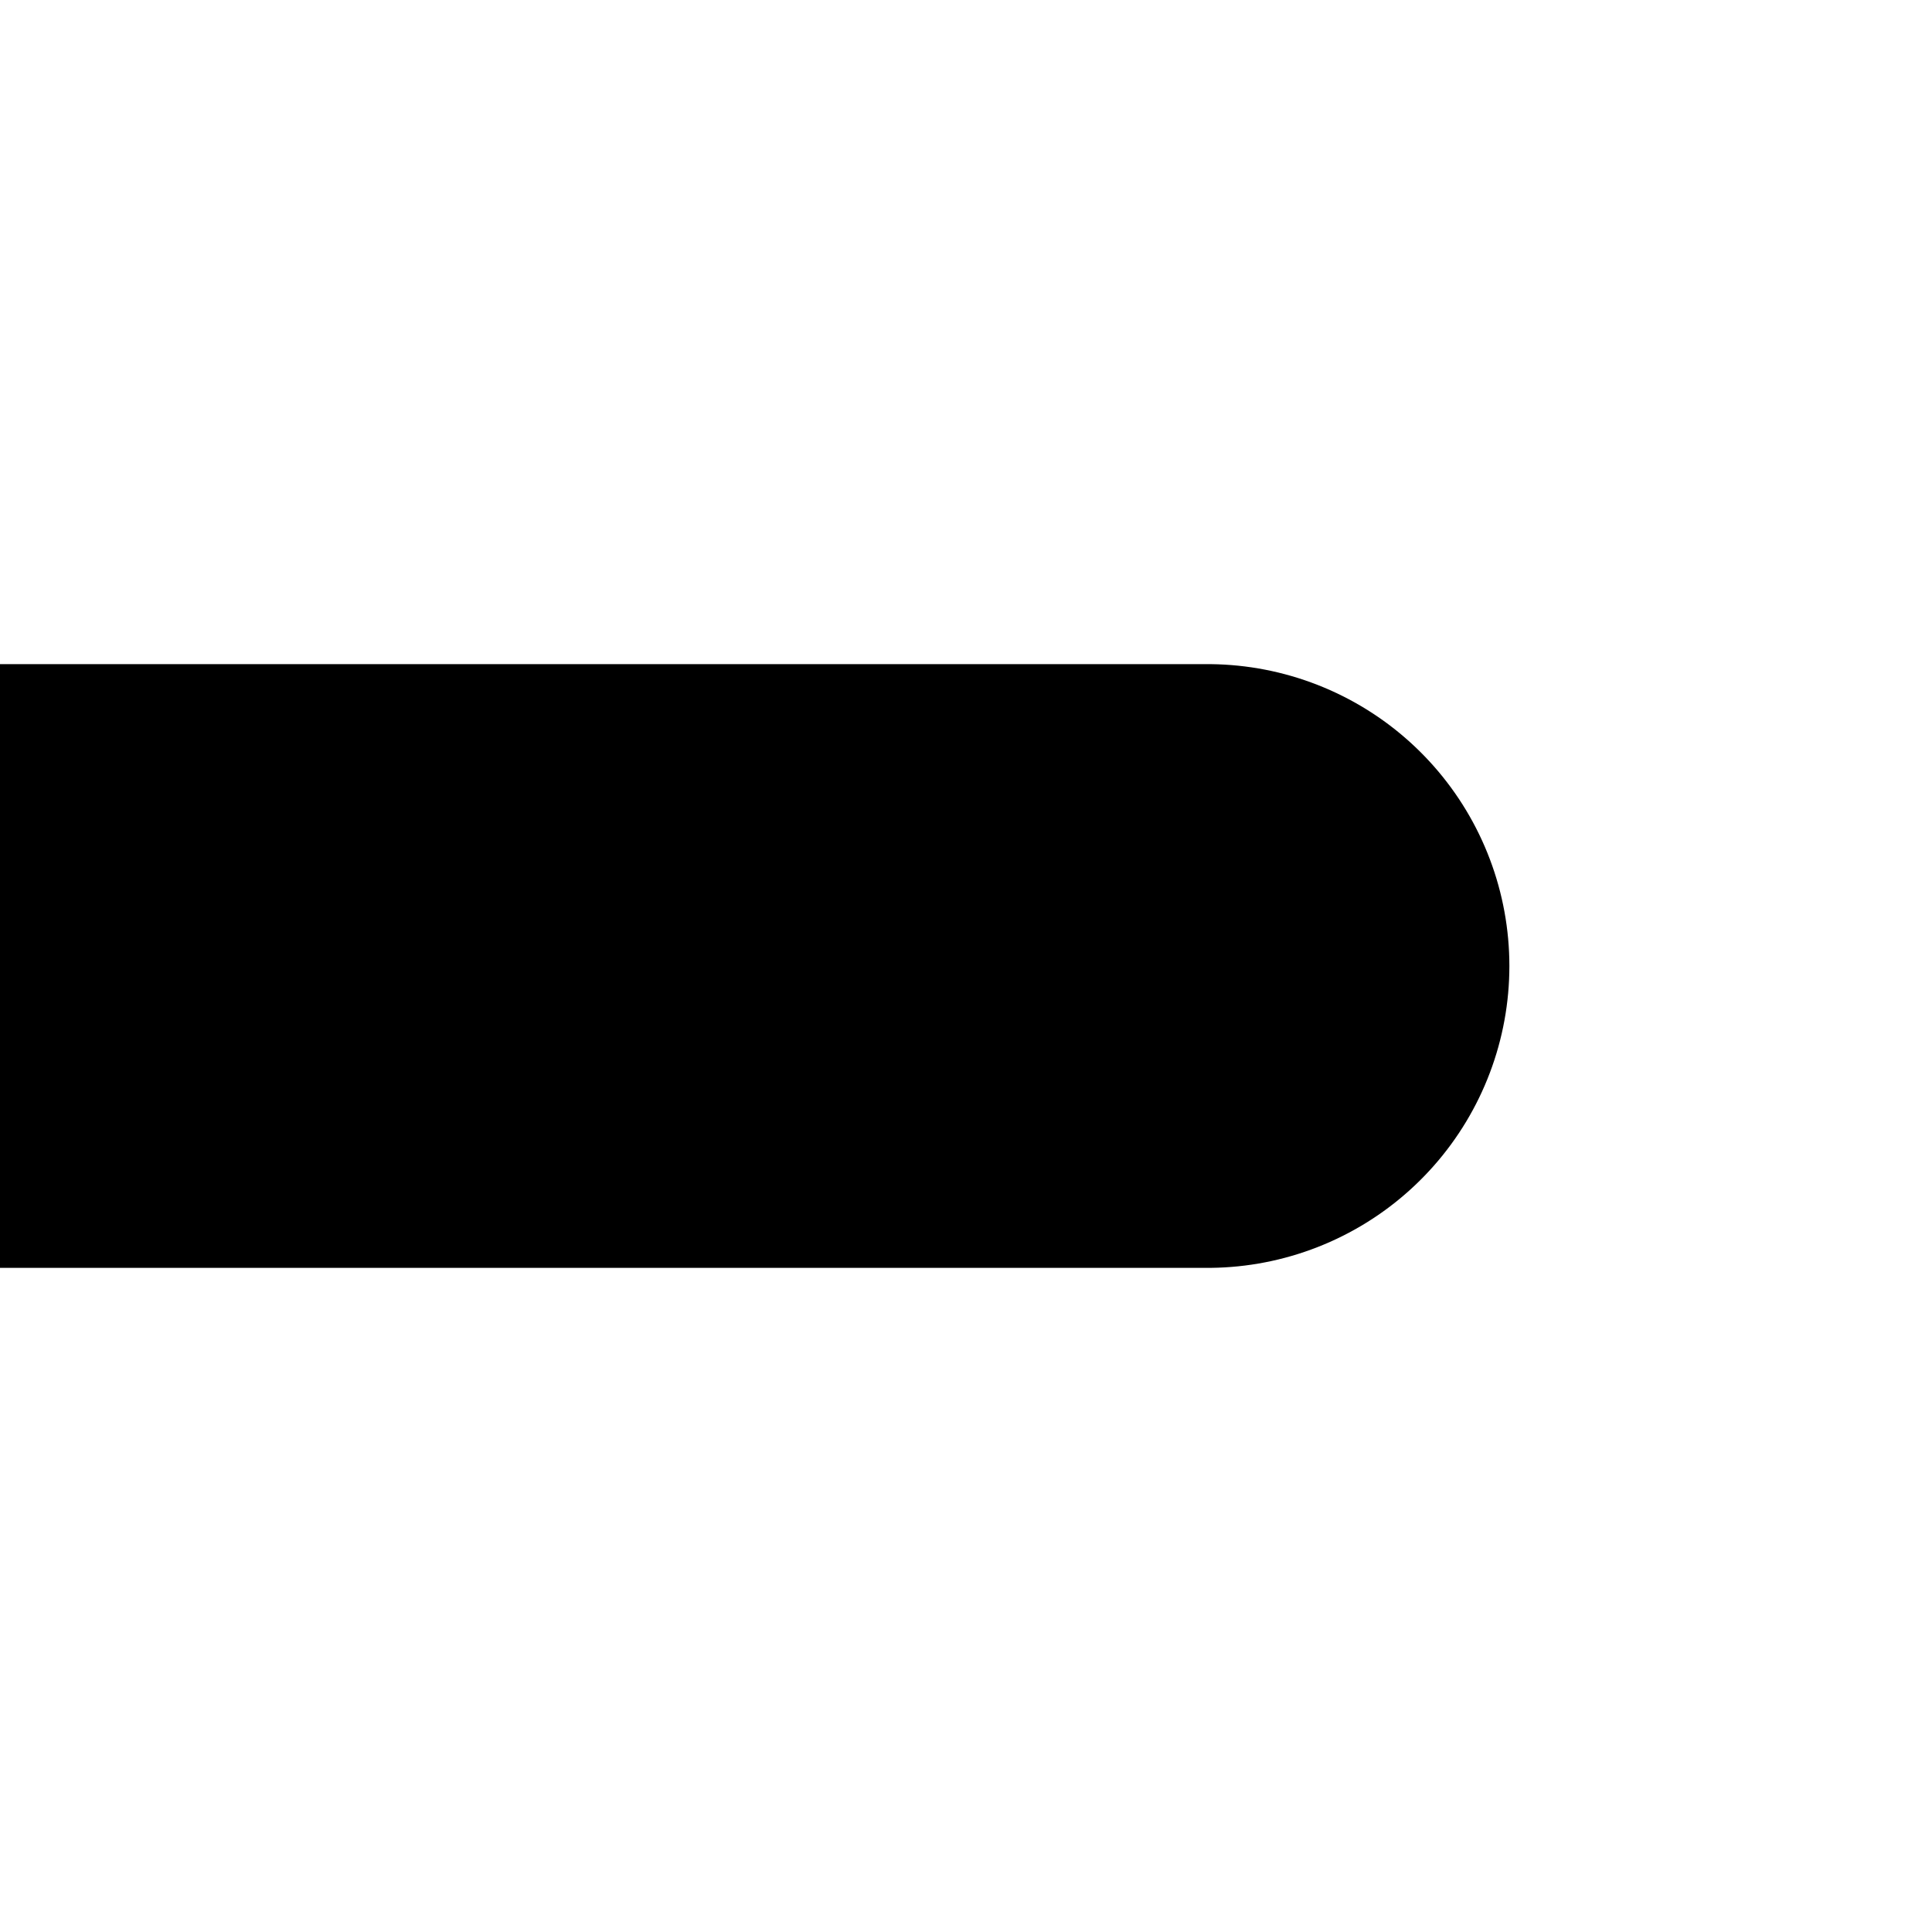
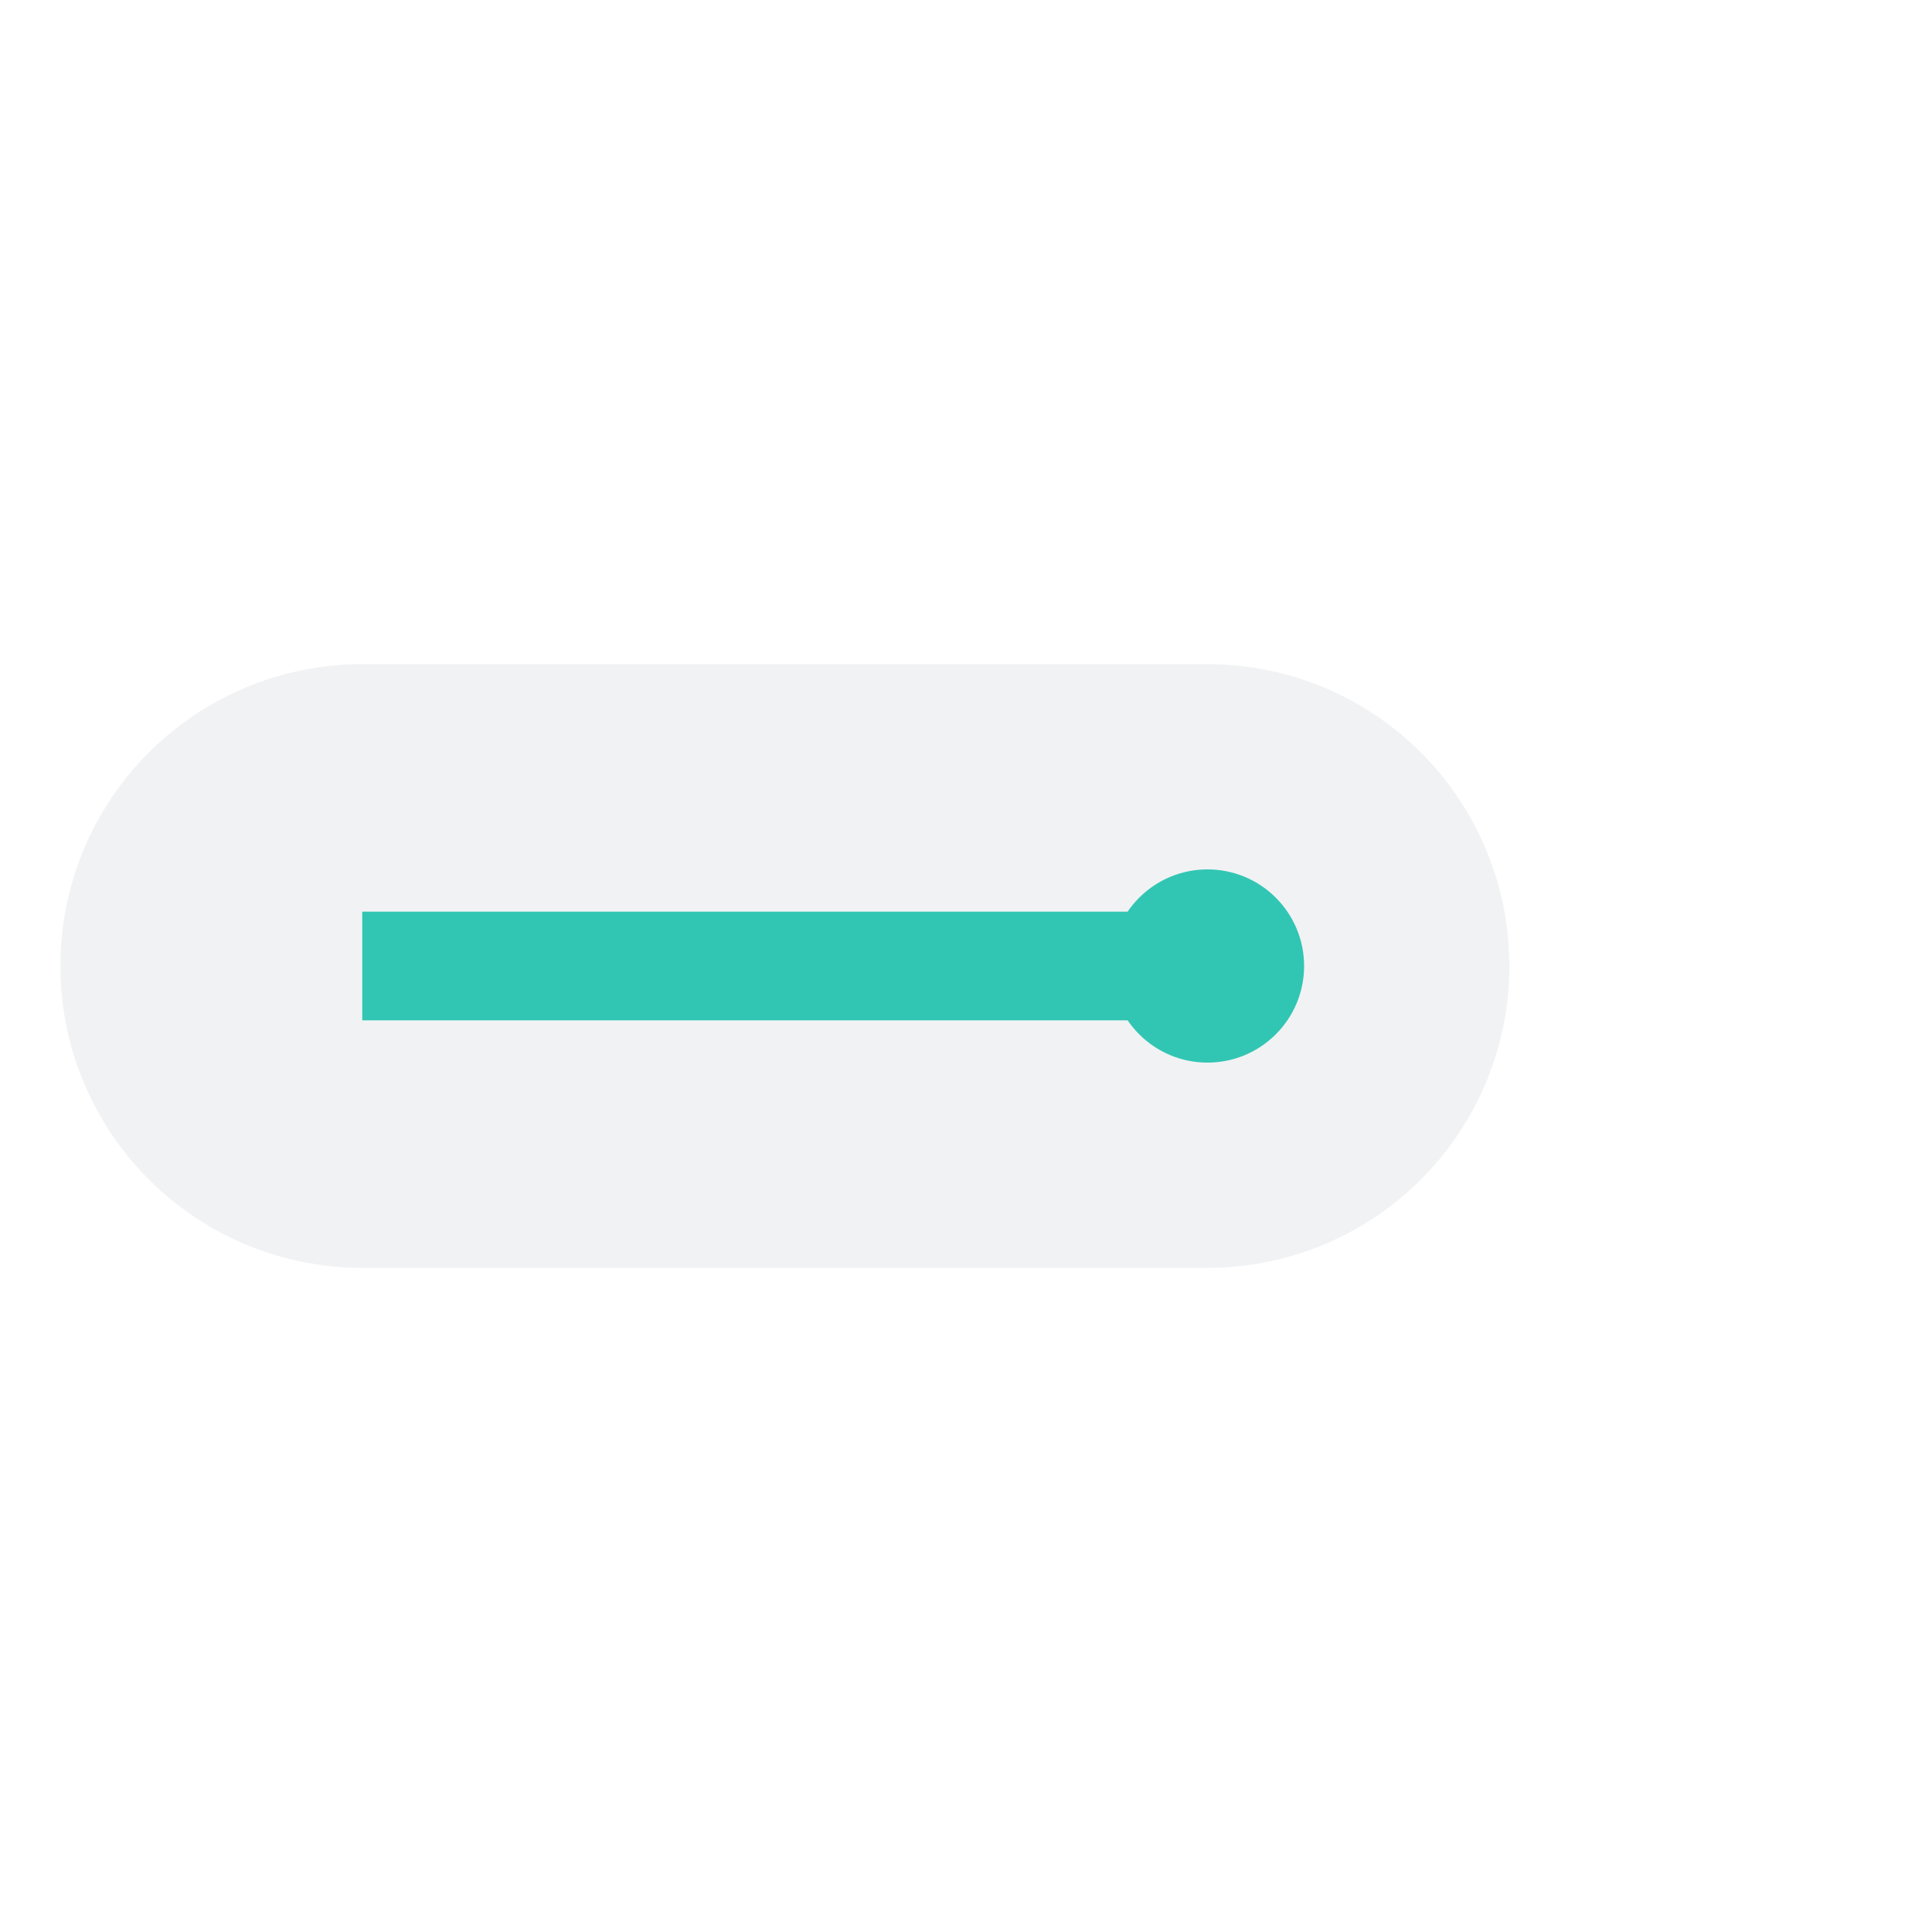
<svg xmlns="http://www.w3.org/2000/svg" width="32" height="32" viewBox="0 0 32 32">
-   <line x1="-8" y1="16" x2="20" y2="16" fill="none" stroke="#000" stroke-width="10" stroke-linecap="round" />
+   <line x1="6" y1="16" x2="20" y2="16" fill="none" stroke="#f1f2f4" stroke-width="10" stroke-linecap="round" />
+   <line x1="6" y1="16" x2="20" y2="16" fill="none" stroke="#31c6b3" stroke-width="1.8" stroke-linecap="butt" />
+   <circle cx="20" cy="16" r="1.6" fill="#31c6b3" />
</svg>
